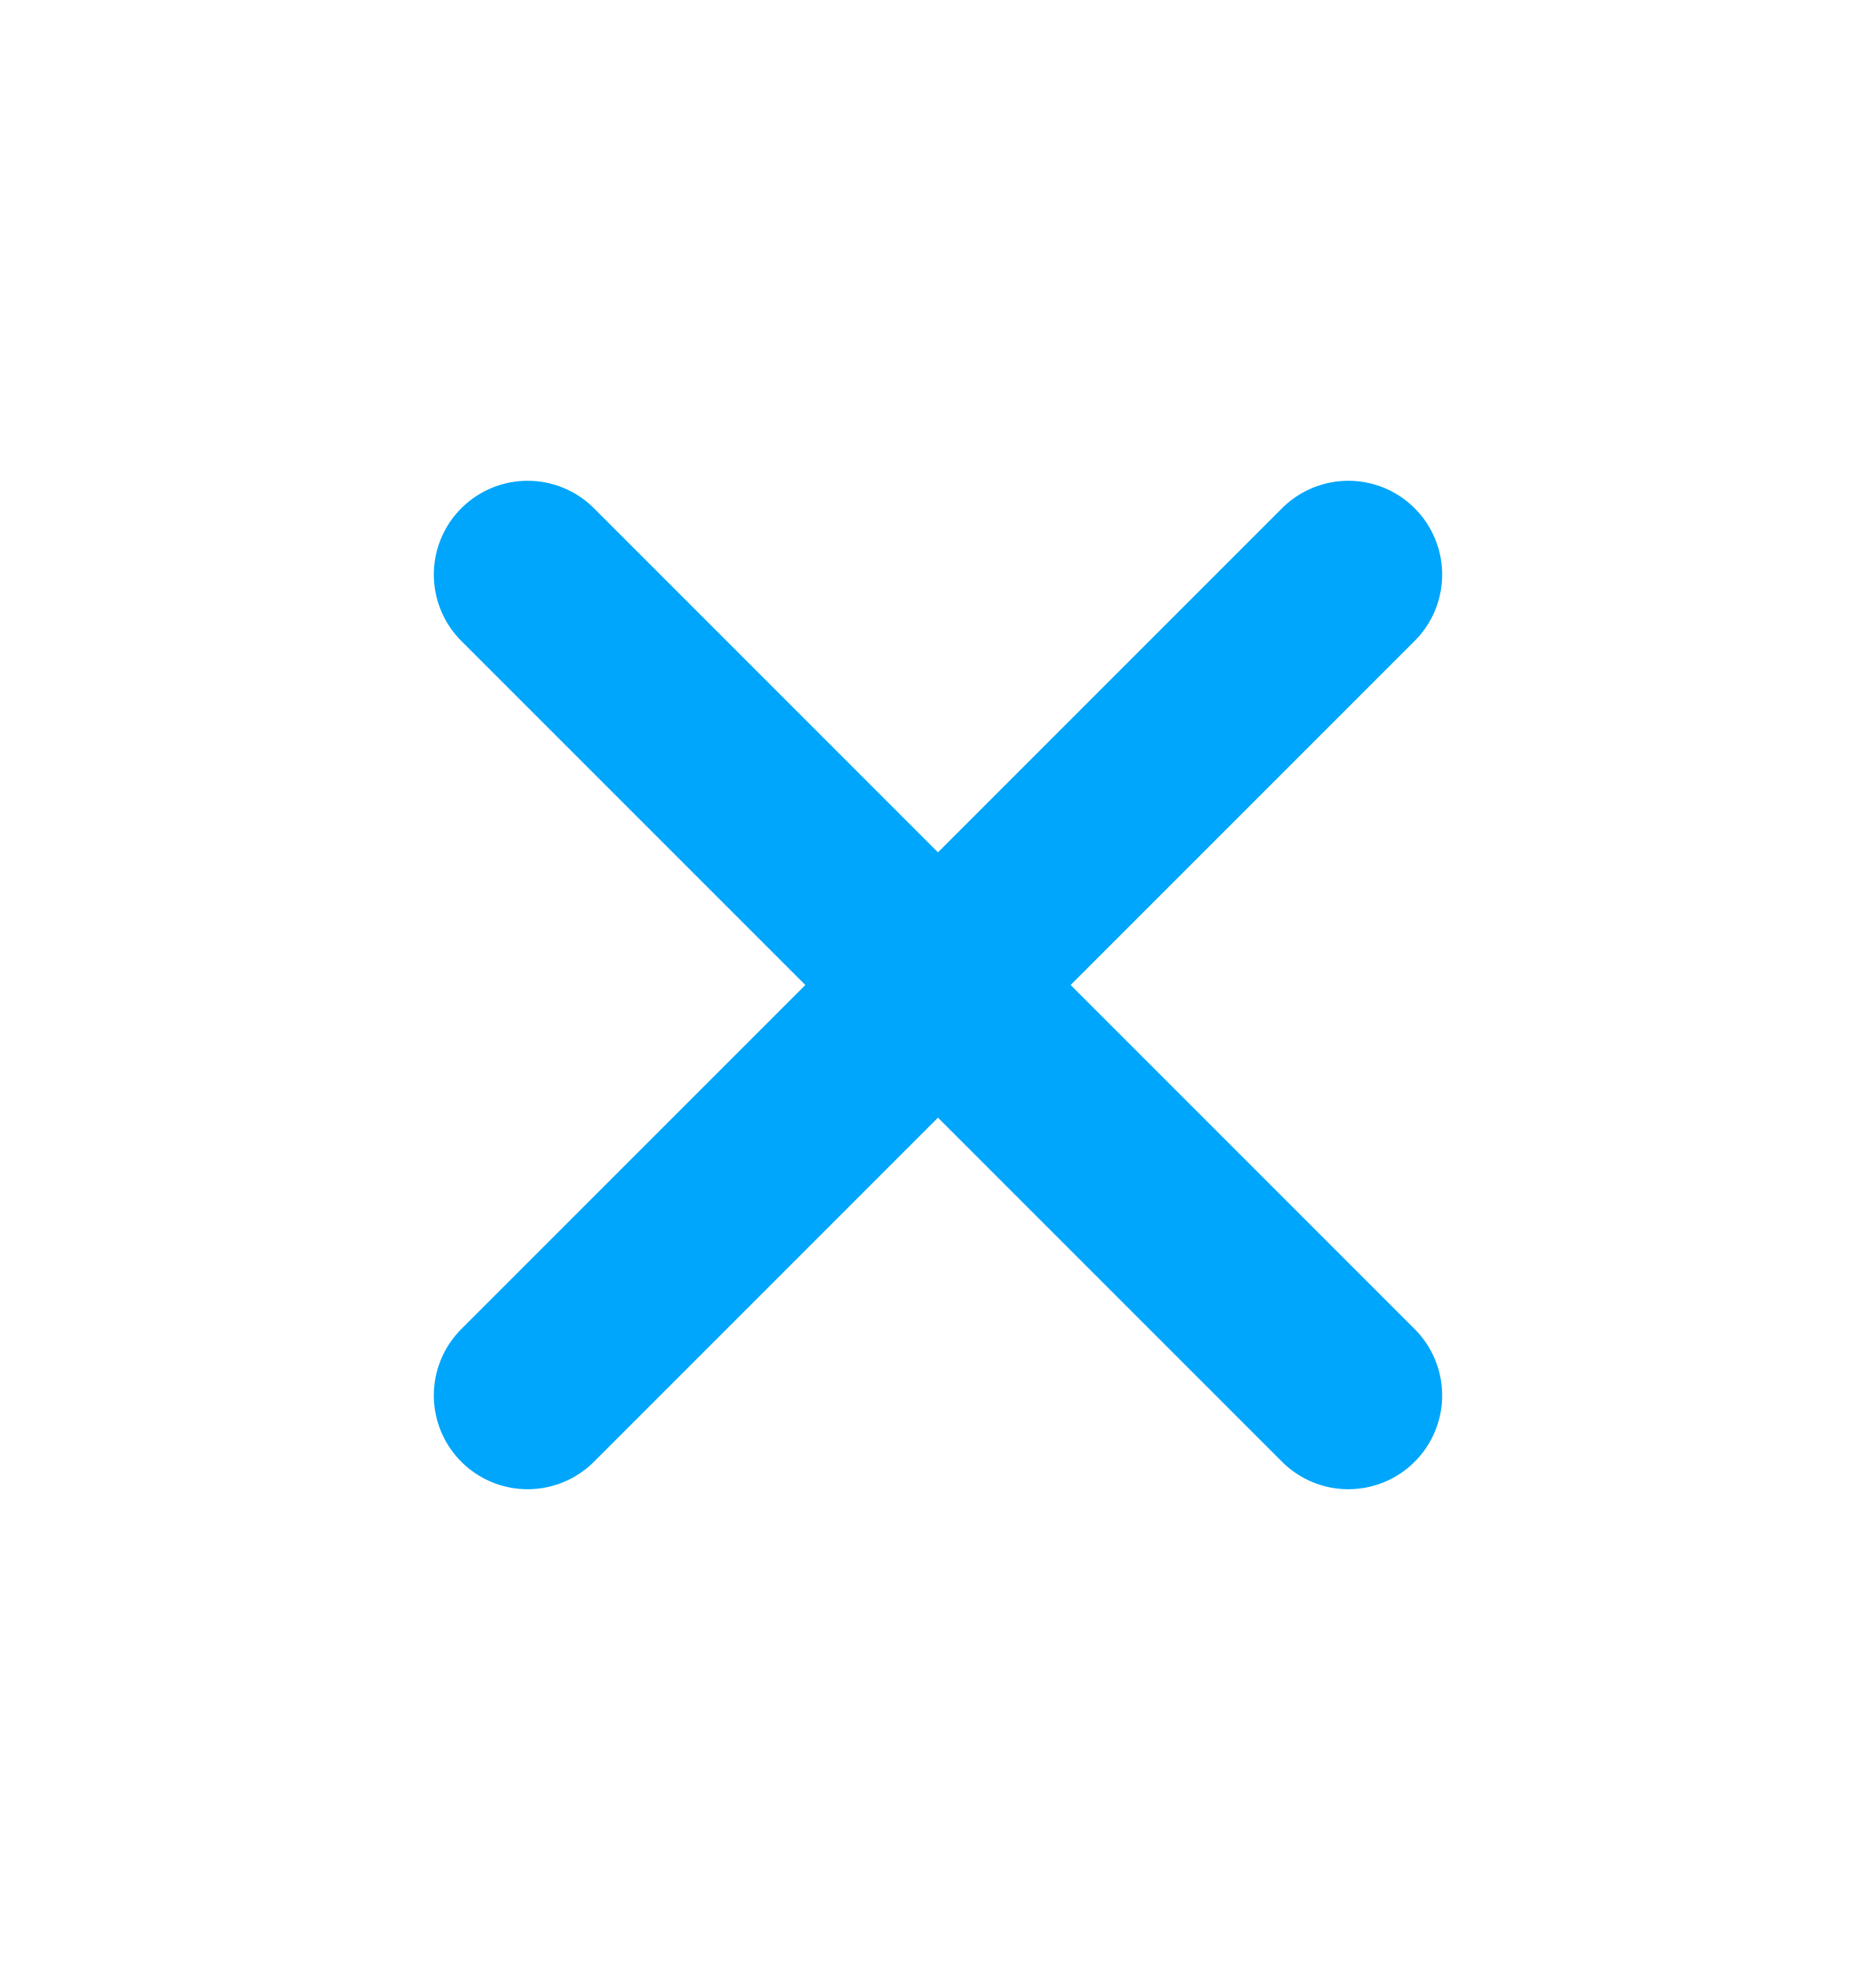
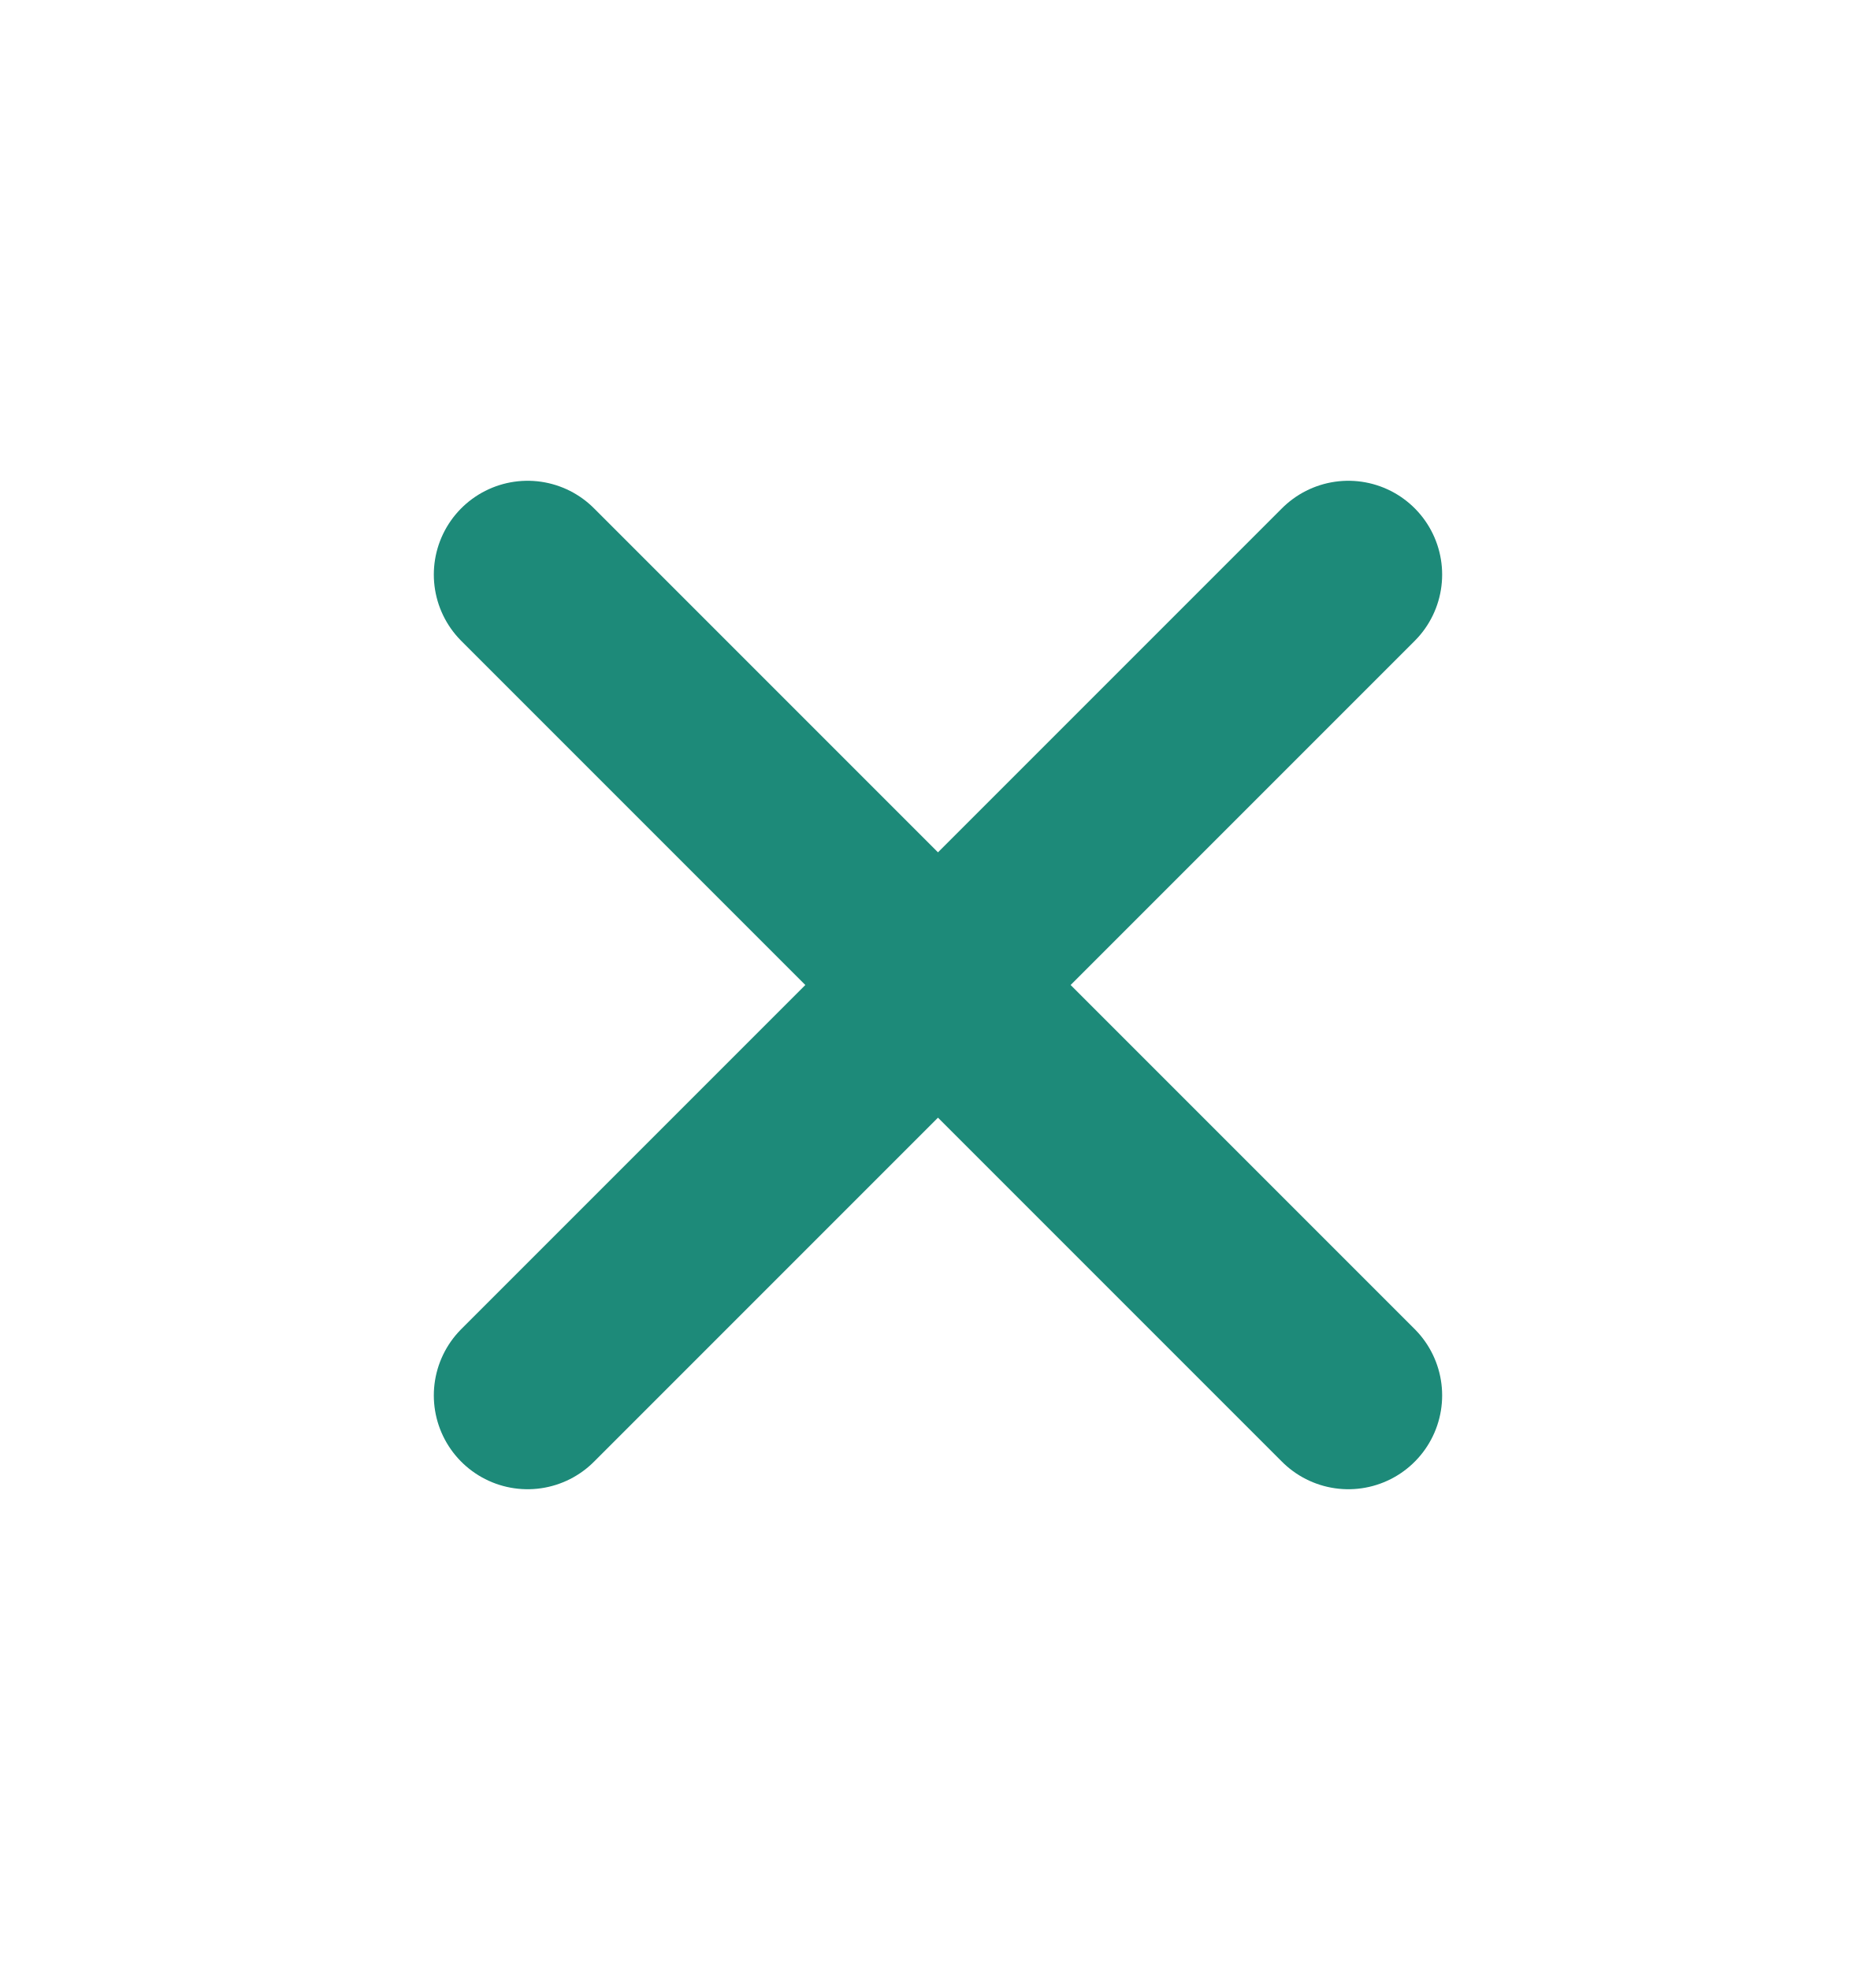
<svg xmlns="http://www.w3.org/2000/svg" width="20" height="21" viewBox="0 0 20 21" fill="none">
-   <path d="M14.375 14.875L5.625 6.125M5.625 14.875L14.375 6.125L5.625 14.875Z" stroke="#00A6FB" stroke-width="2" stroke-linecap="round" stroke-linejoin="round" />
+   <path d="M14.375 14.875L5.625 6.125M5.625 14.875L14.375 6.125L5.625 14.875Z" stroke="#1D8A79" stroke-width="2" stroke-linecap="round" stroke-linejoin="round" />
</svg>
